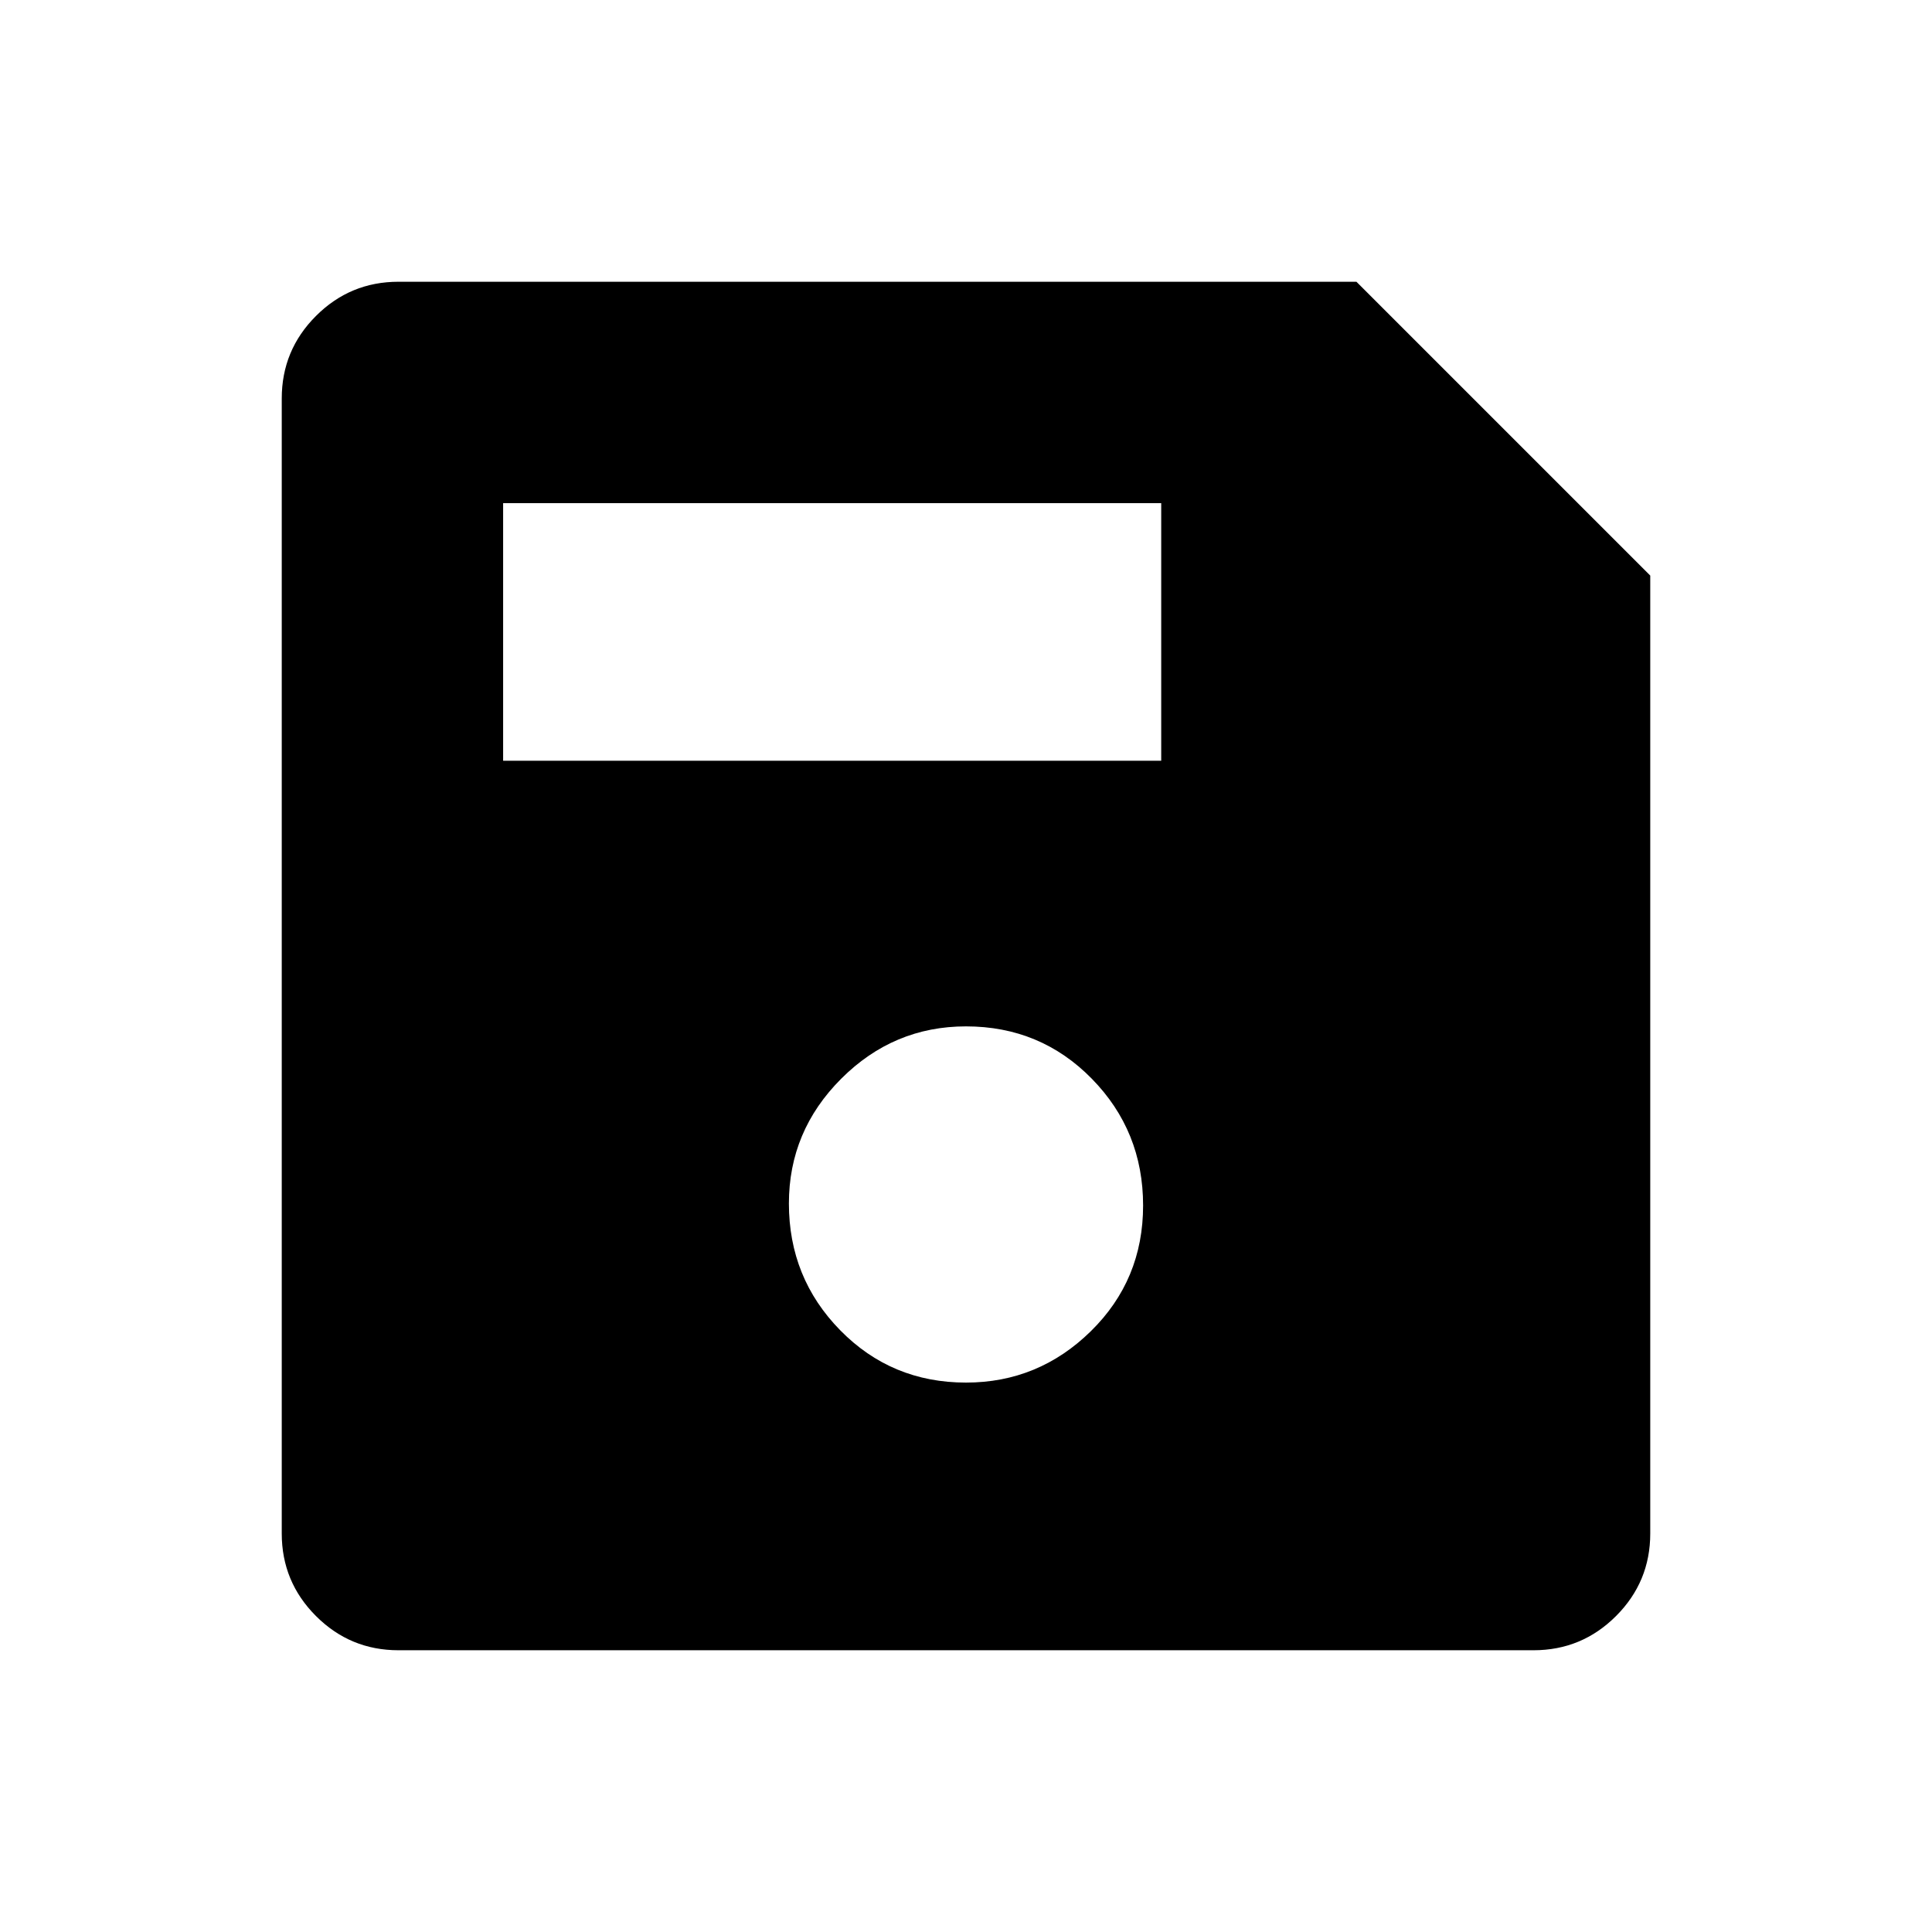
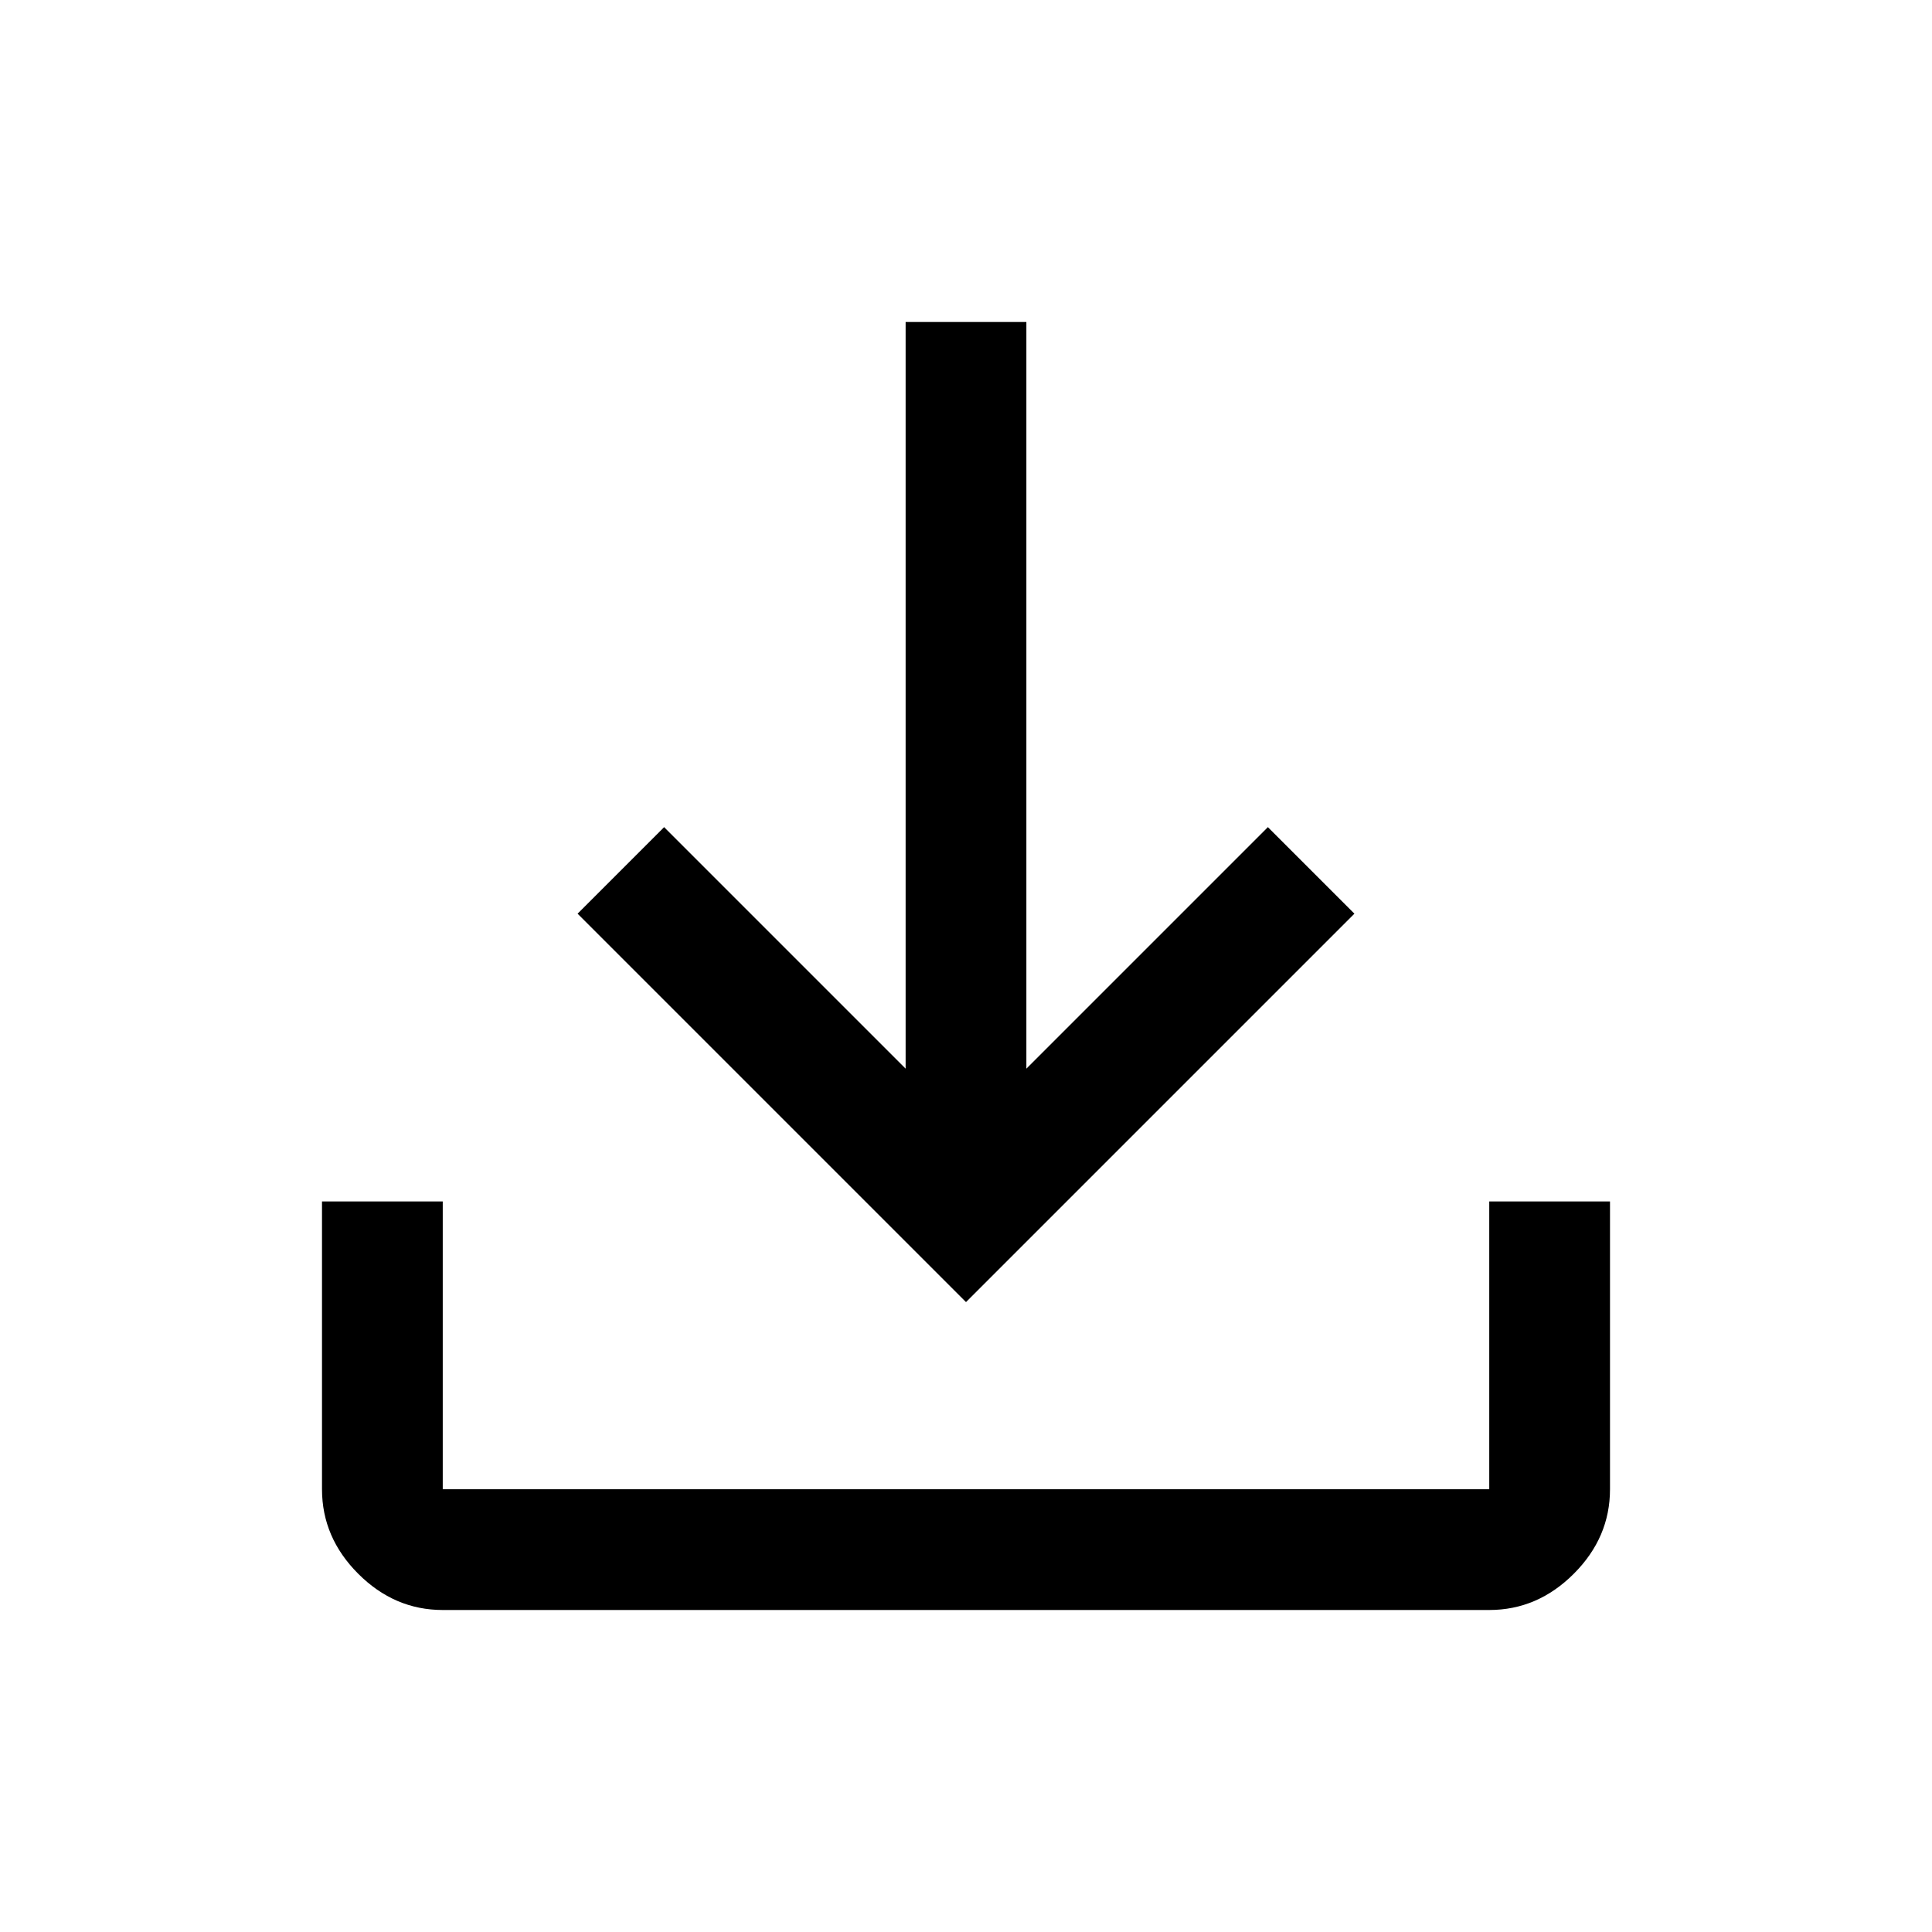
<svg xmlns="http://www.w3.org/2000/svg" height="48" width="48">
-   <path d="M41 14.3v23.8q0 1.2-.85 2.05-.85.85-2.05.85H9.9q-1.2 0-2.05-.85Q7 39.3 7 38.1V9.9q0-1.2.85-2.05Q8.7 7 9.9 7h23.8ZM24 34.35q1.8 0 3.1-1.275t1.3-3.125q0-1.85-1.275-3.15Q25.85 25.5 24 25.5q-1.8 0-3.1 1.3t-1.3 3.1q0 1.85 1.275 3.15 1.275 1.3 3.125 1.3ZM12.5 18.9h16.35v-6.4H12.5Z" />
+   <path d="M11 40q-1.2 0-2.1-.9Q8 38.2 8 37v-7.15h3V37h26v-7.15h3V37q0 1.2-.9 2.1-.9.9-2.1.9Zm13-7.65-9.65-9.65 2.15-2.15 6 6V8h3v18.55l6-6 2.15 2.15Z" />
</svg>
